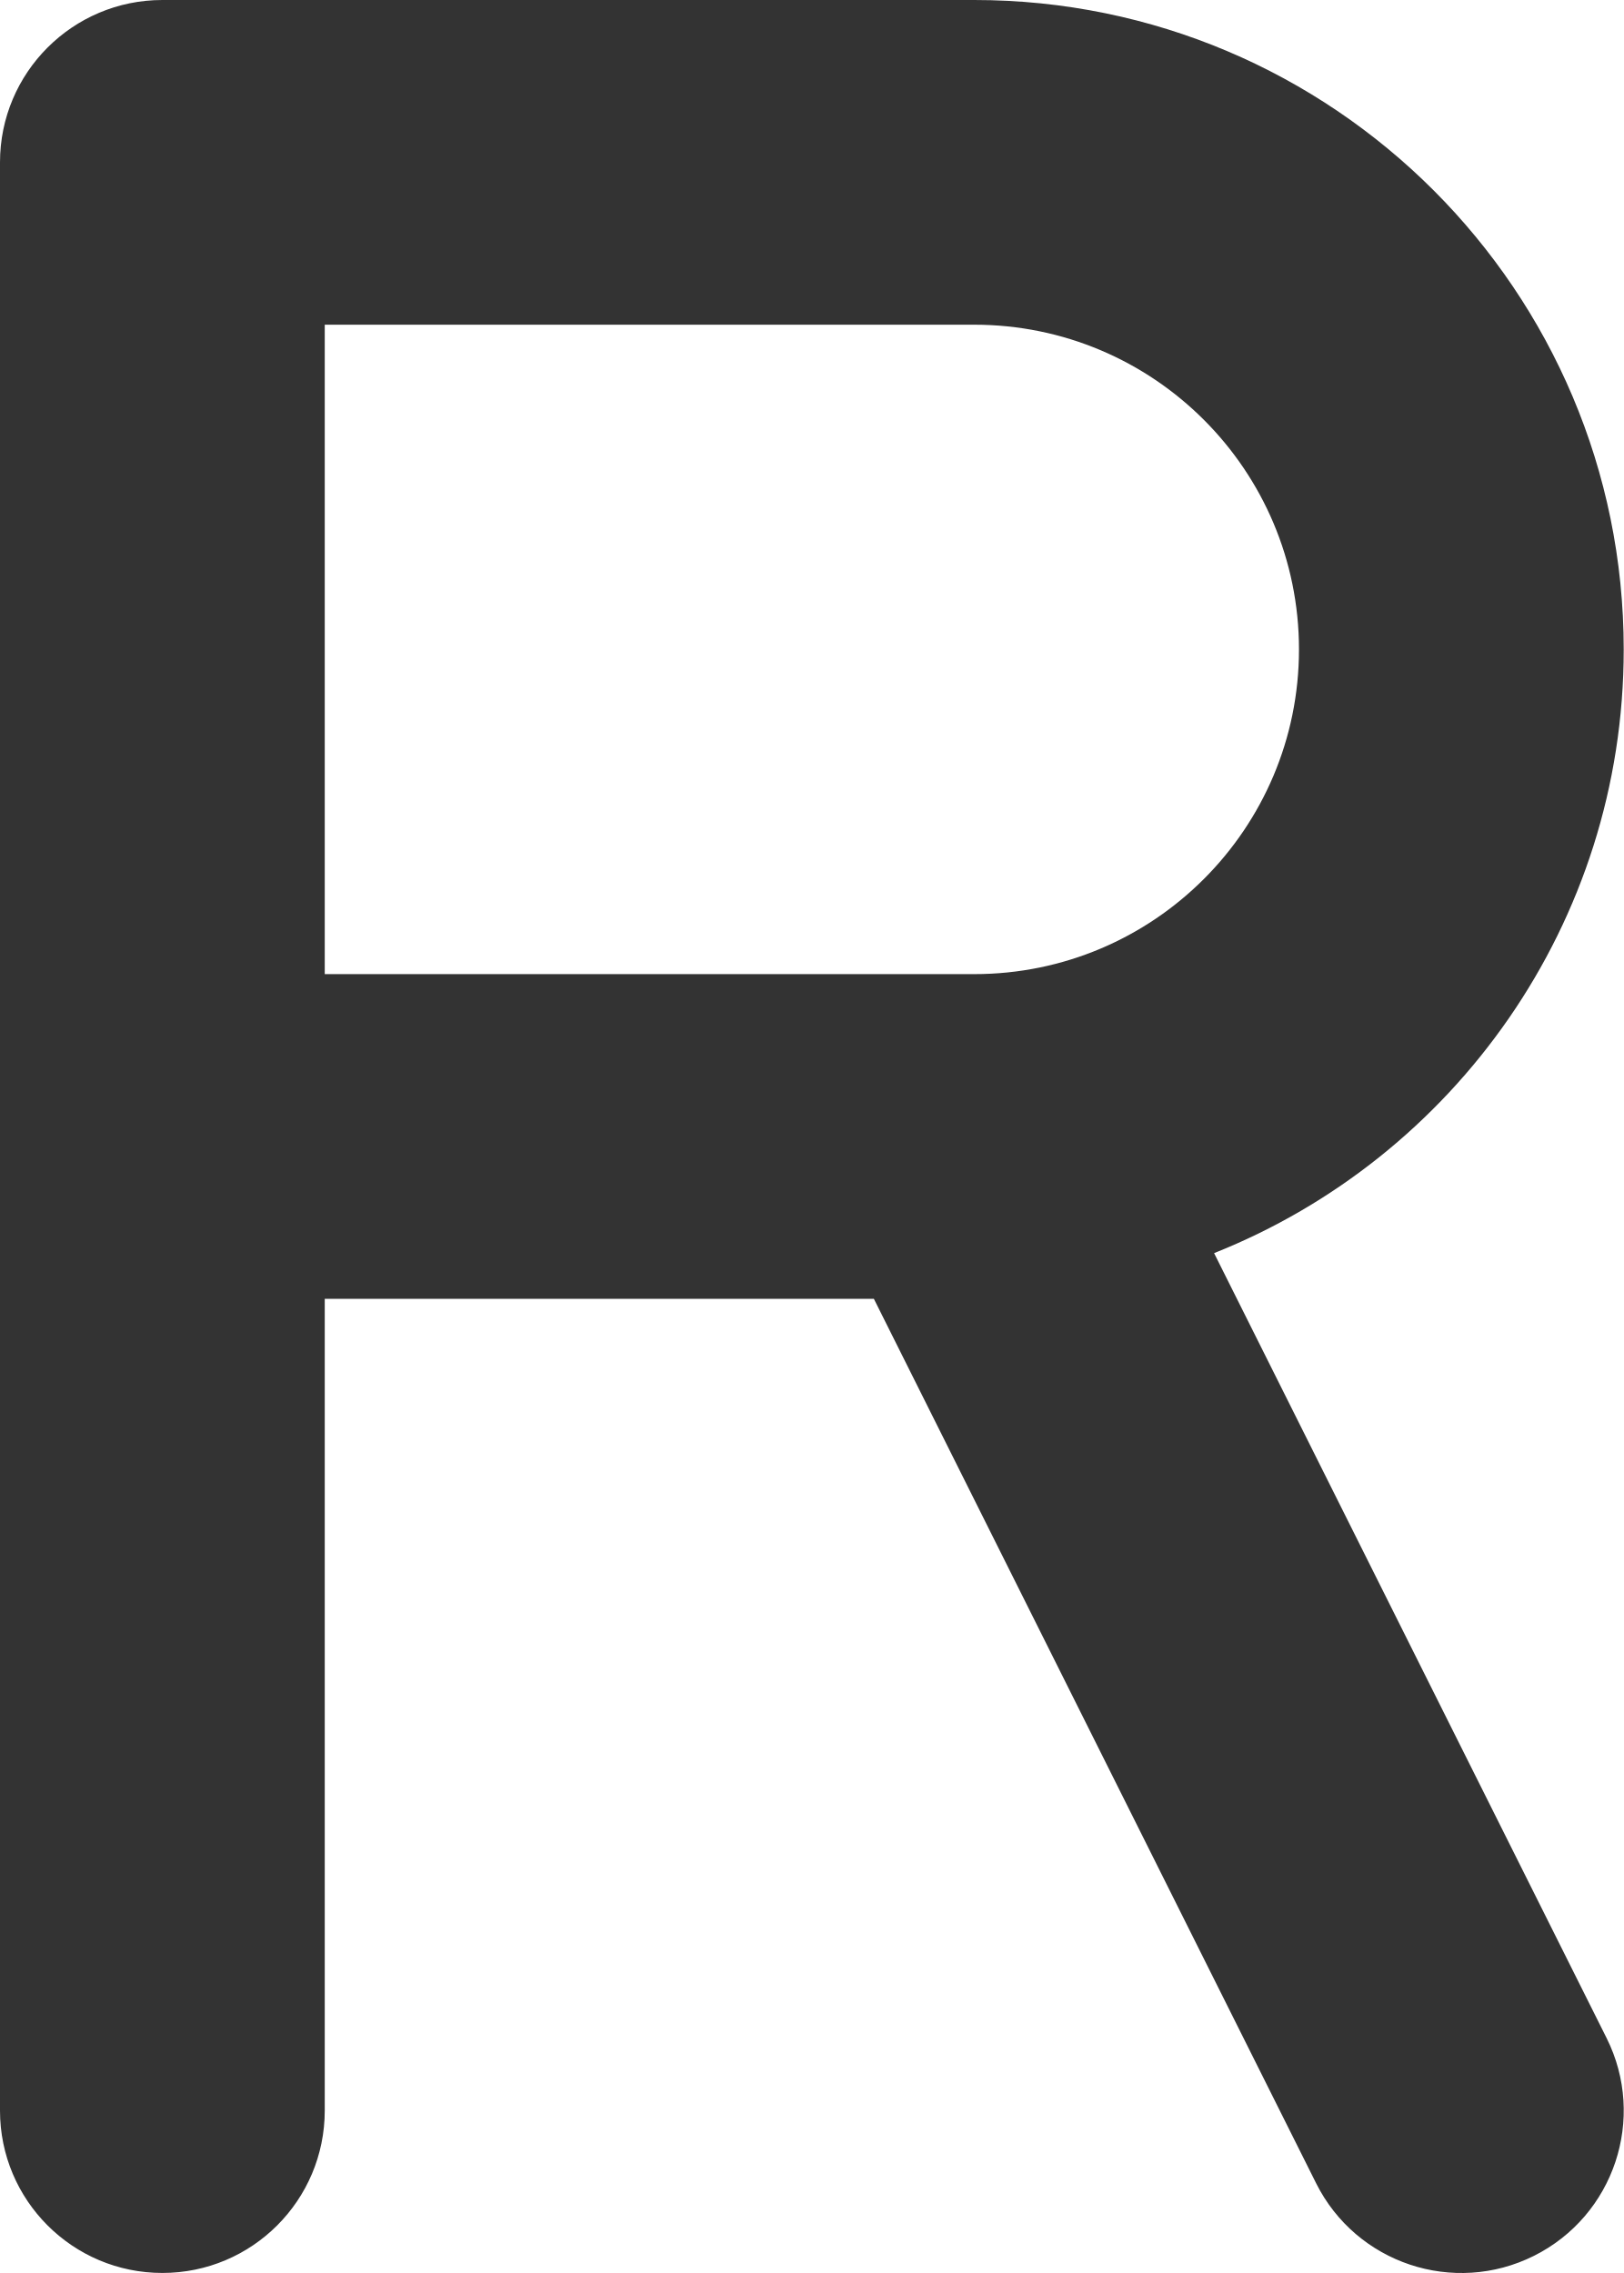
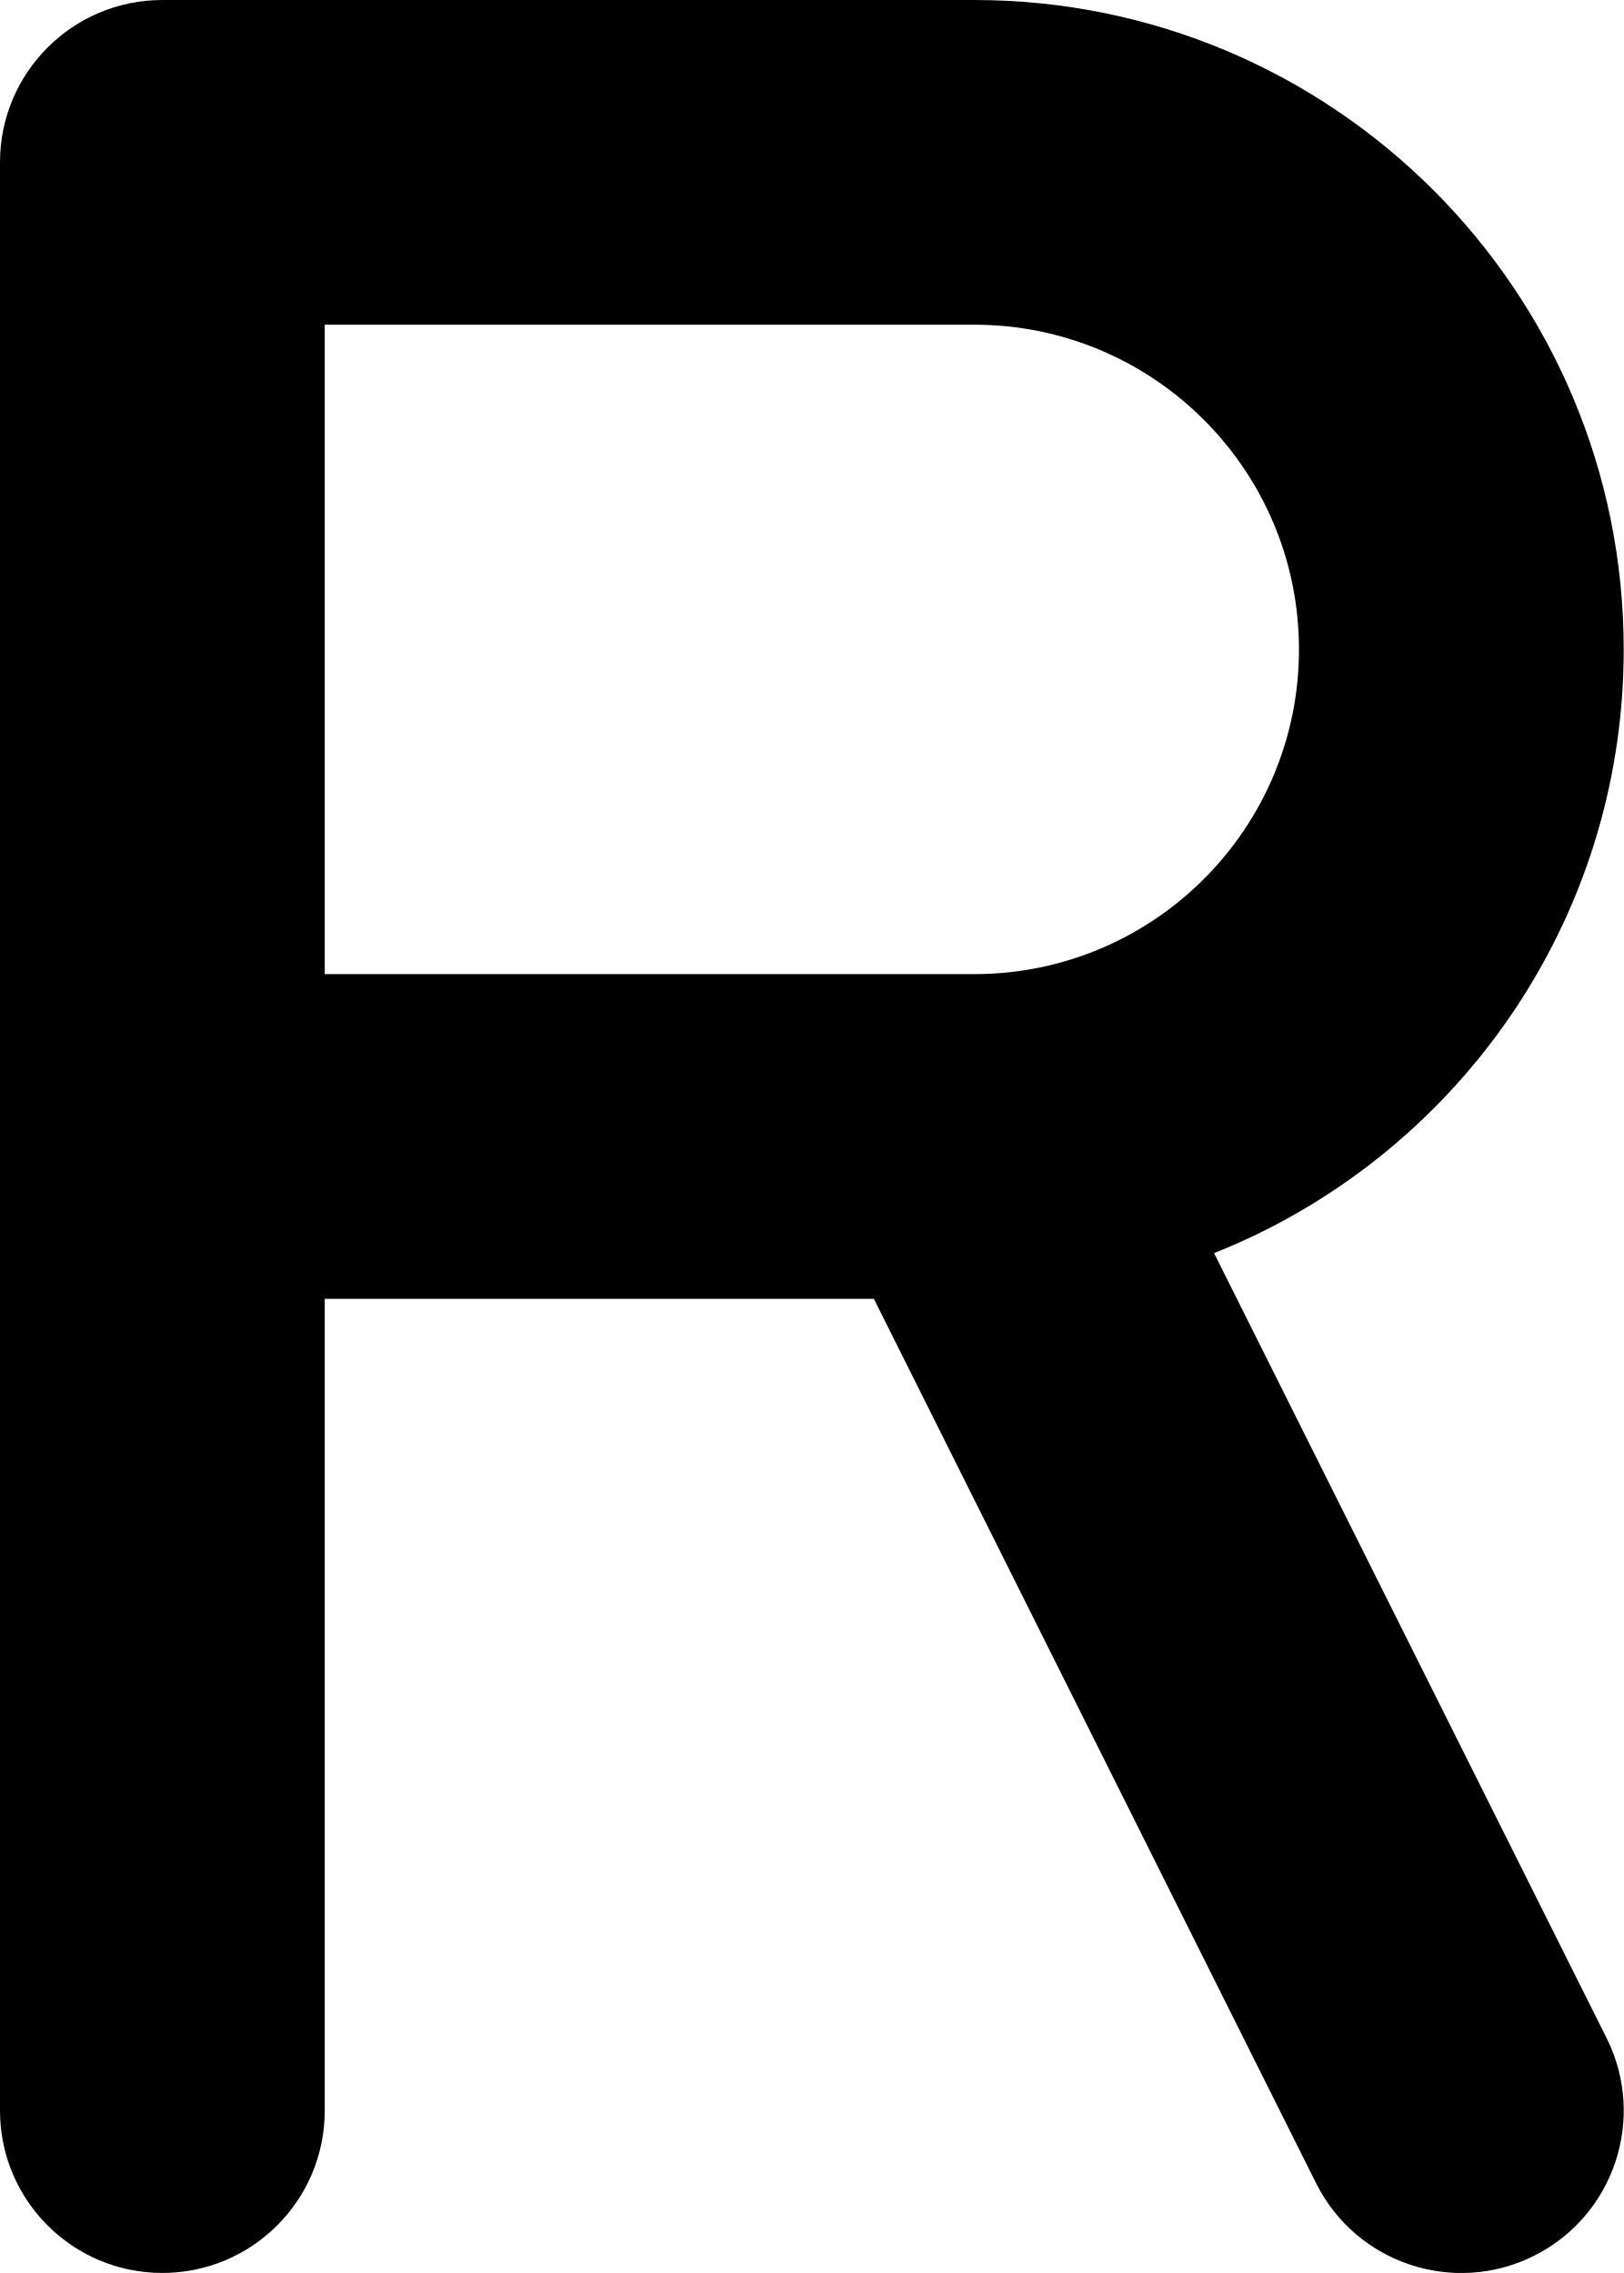
<svg xmlns="http://www.w3.org/2000/svg" width="182.858" height="256" viewBox="0 0 182.858 256" fill="none" version="1.1" id="svg1">
  <defs id="defs1" />
-   <path fill-rule="evenodd" clip-rule="evenodd" d="M 0,18.285 C 0,8.186 8.186,0 18.285,0 h 91.427 c 40.395,0 73.142,32.746 73.142,73.142 0,30.854 -19.105,57.246 -46.13,67.993 l 44.2,88.399 c 4.516,9.032 0.855,20.016 -8.178,24.533 -9.032,4.516 -20.016,0.855 -24.533,-8.178 L 98.411,146.283 H 36.571 v 91.427 c 0,10.099 -8.186,18.285 -18.285,18.285 C 8.186,255.996 0,247.81 0,237.711 Z m 36.571,91.427 h 73.142 c 20.197,0 36.571,-16.374 36.571,-36.571 0,-20.197 -16.374,-36.571 -36.571,-36.571 H 36.571 Z" fill="#333333" id="path1" style="stroke-width:9.143" />
+   <path fill-rule="evenodd" clip-rule="evenodd" d="M 0,18.285 C 0,8.186 8.186,0 18.285,0 h 91.427 c 40.395,0 73.142,32.746 73.142,73.142 0,30.854 -19.105,57.246 -46.13,67.993 l 44.2,88.399 c 4.516,9.032 0.855,20.016 -8.178,24.533 -9.032,4.516 -20.016,0.855 -24.533,-8.178 L 98.411,146.283 H 36.571 v 91.427 c 0,10.099 -8.186,18.285 -18.285,18.285 C 8.186,255.996 0,247.81 0,237.711 Z m 36.571,91.427 h 73.142 c 20.197,0 36.571,-16.374 36.571,-36.571 0,-20.197 -16.374,-36.571 -36.571,-36.571 H 36.571 Z" fill="#000000" id="path1" style="stroke-width:9.143" />
</svg>
